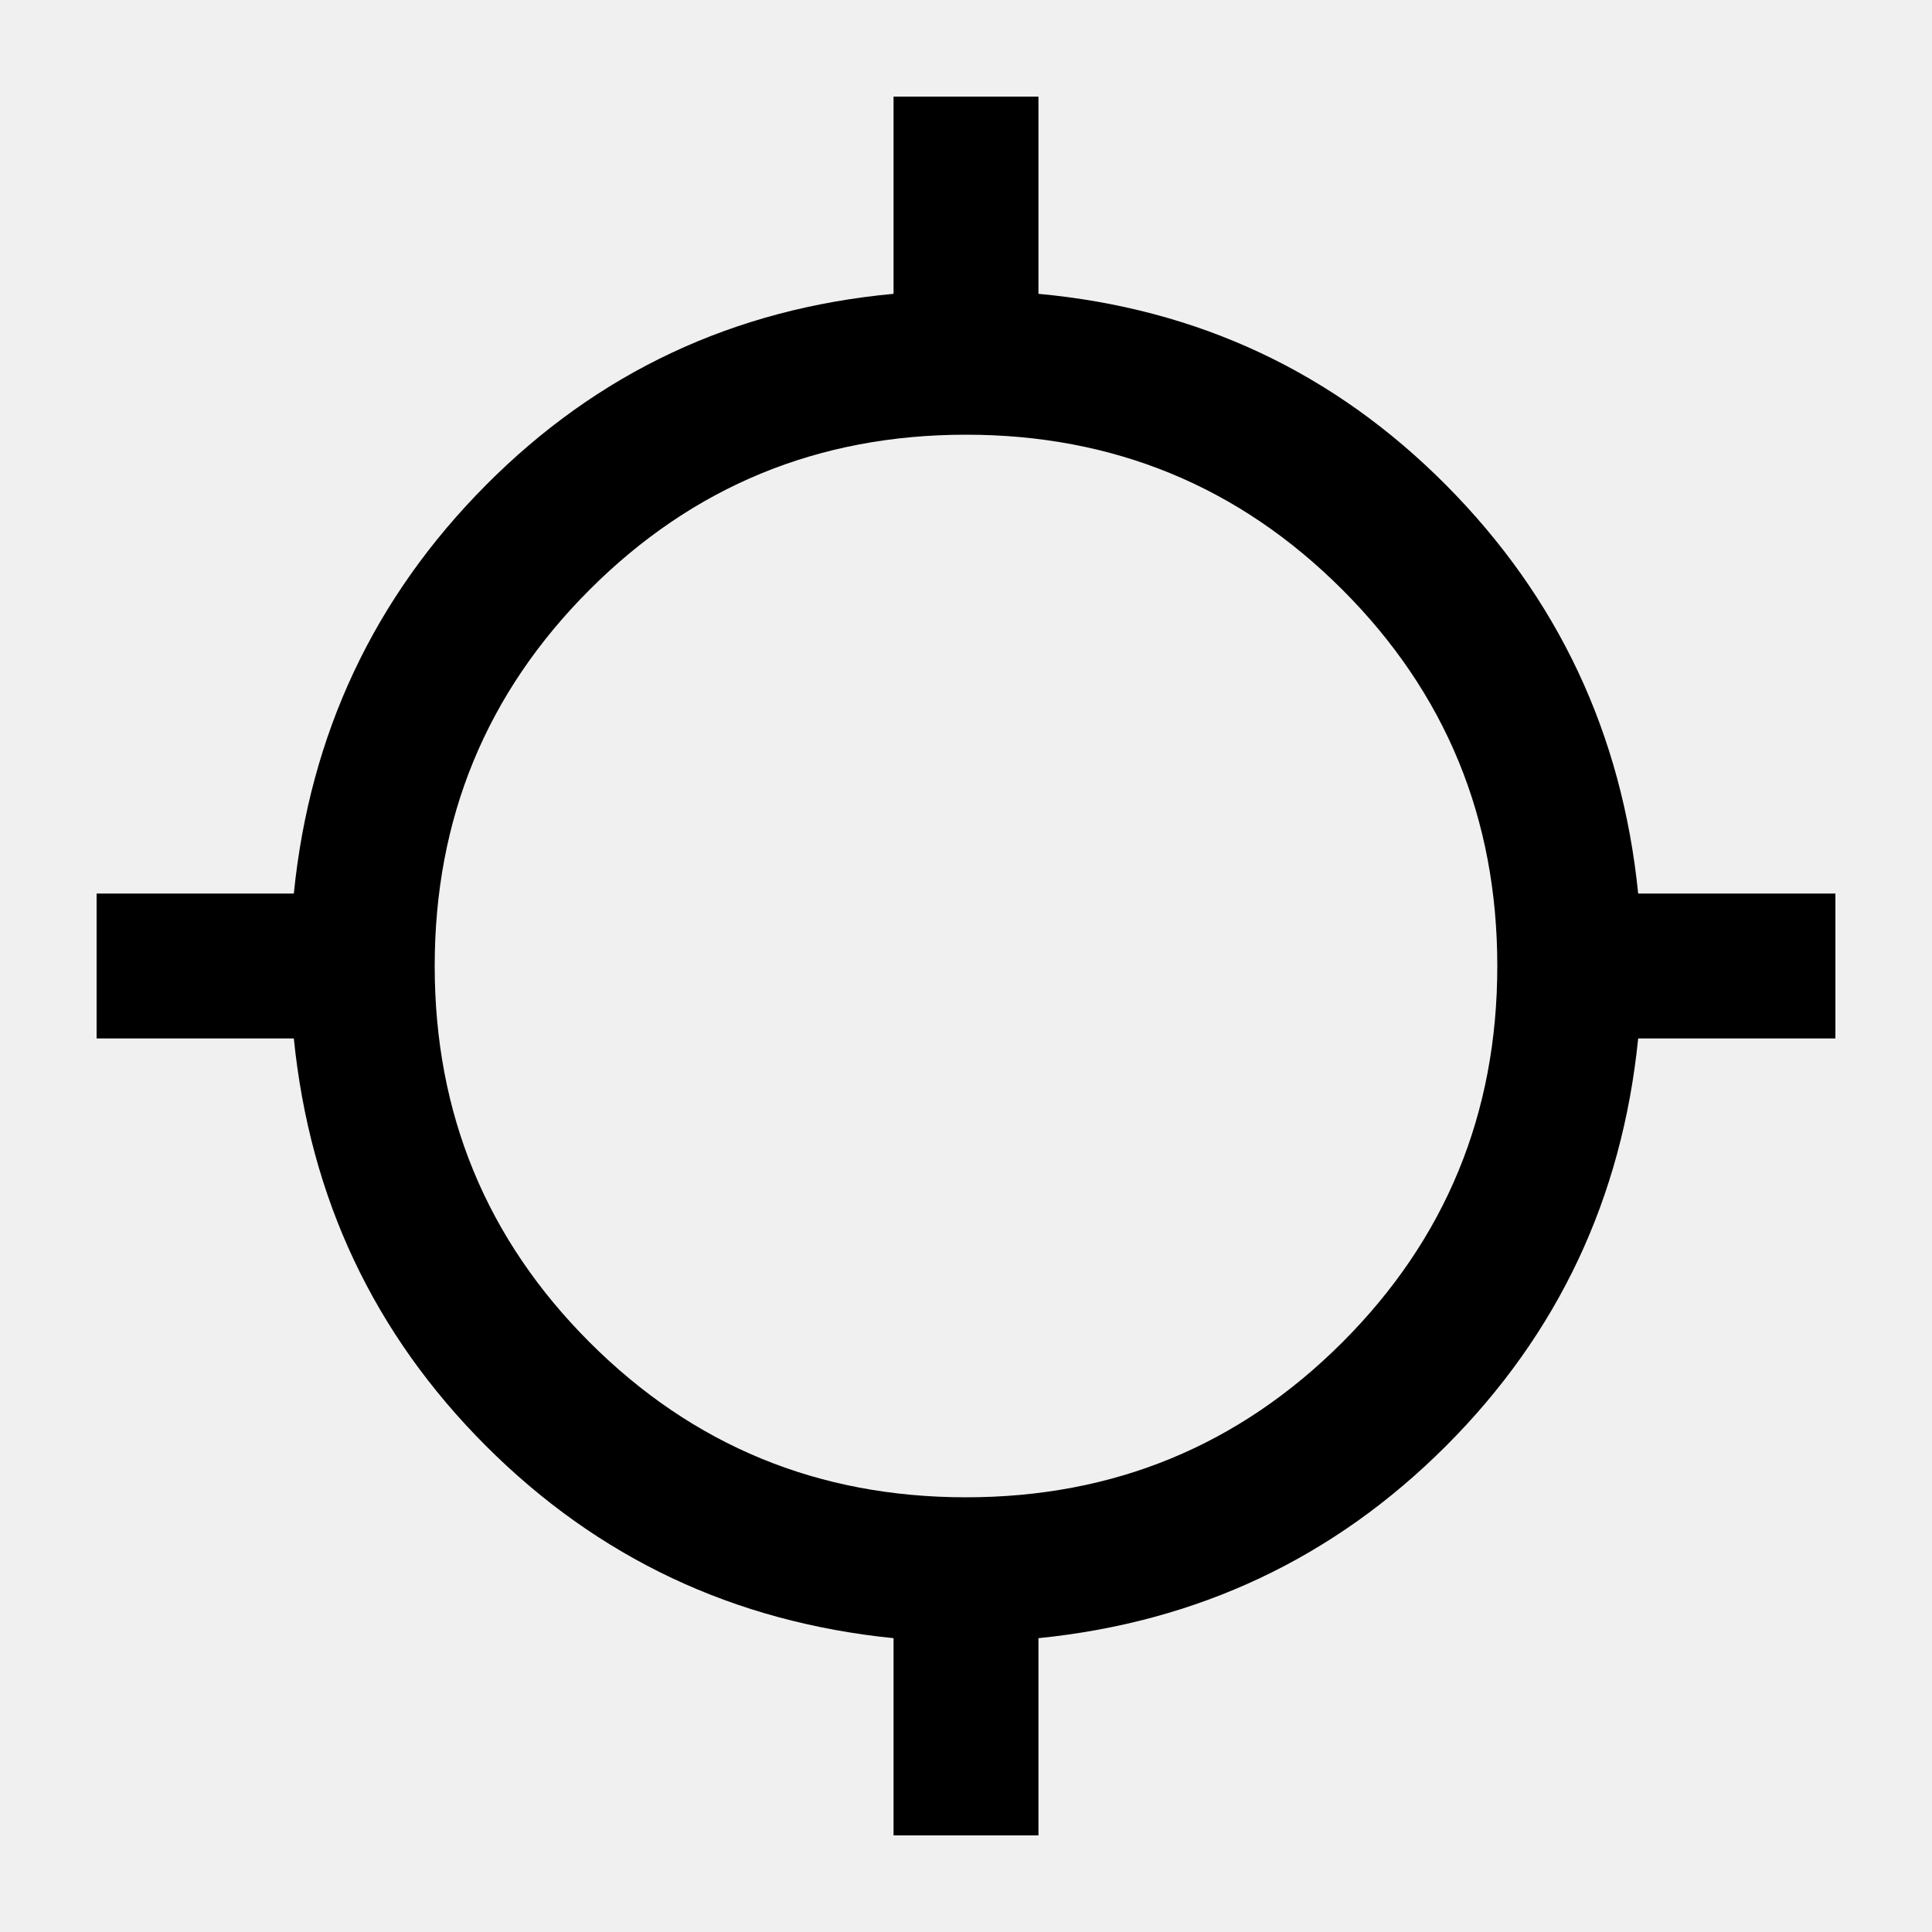
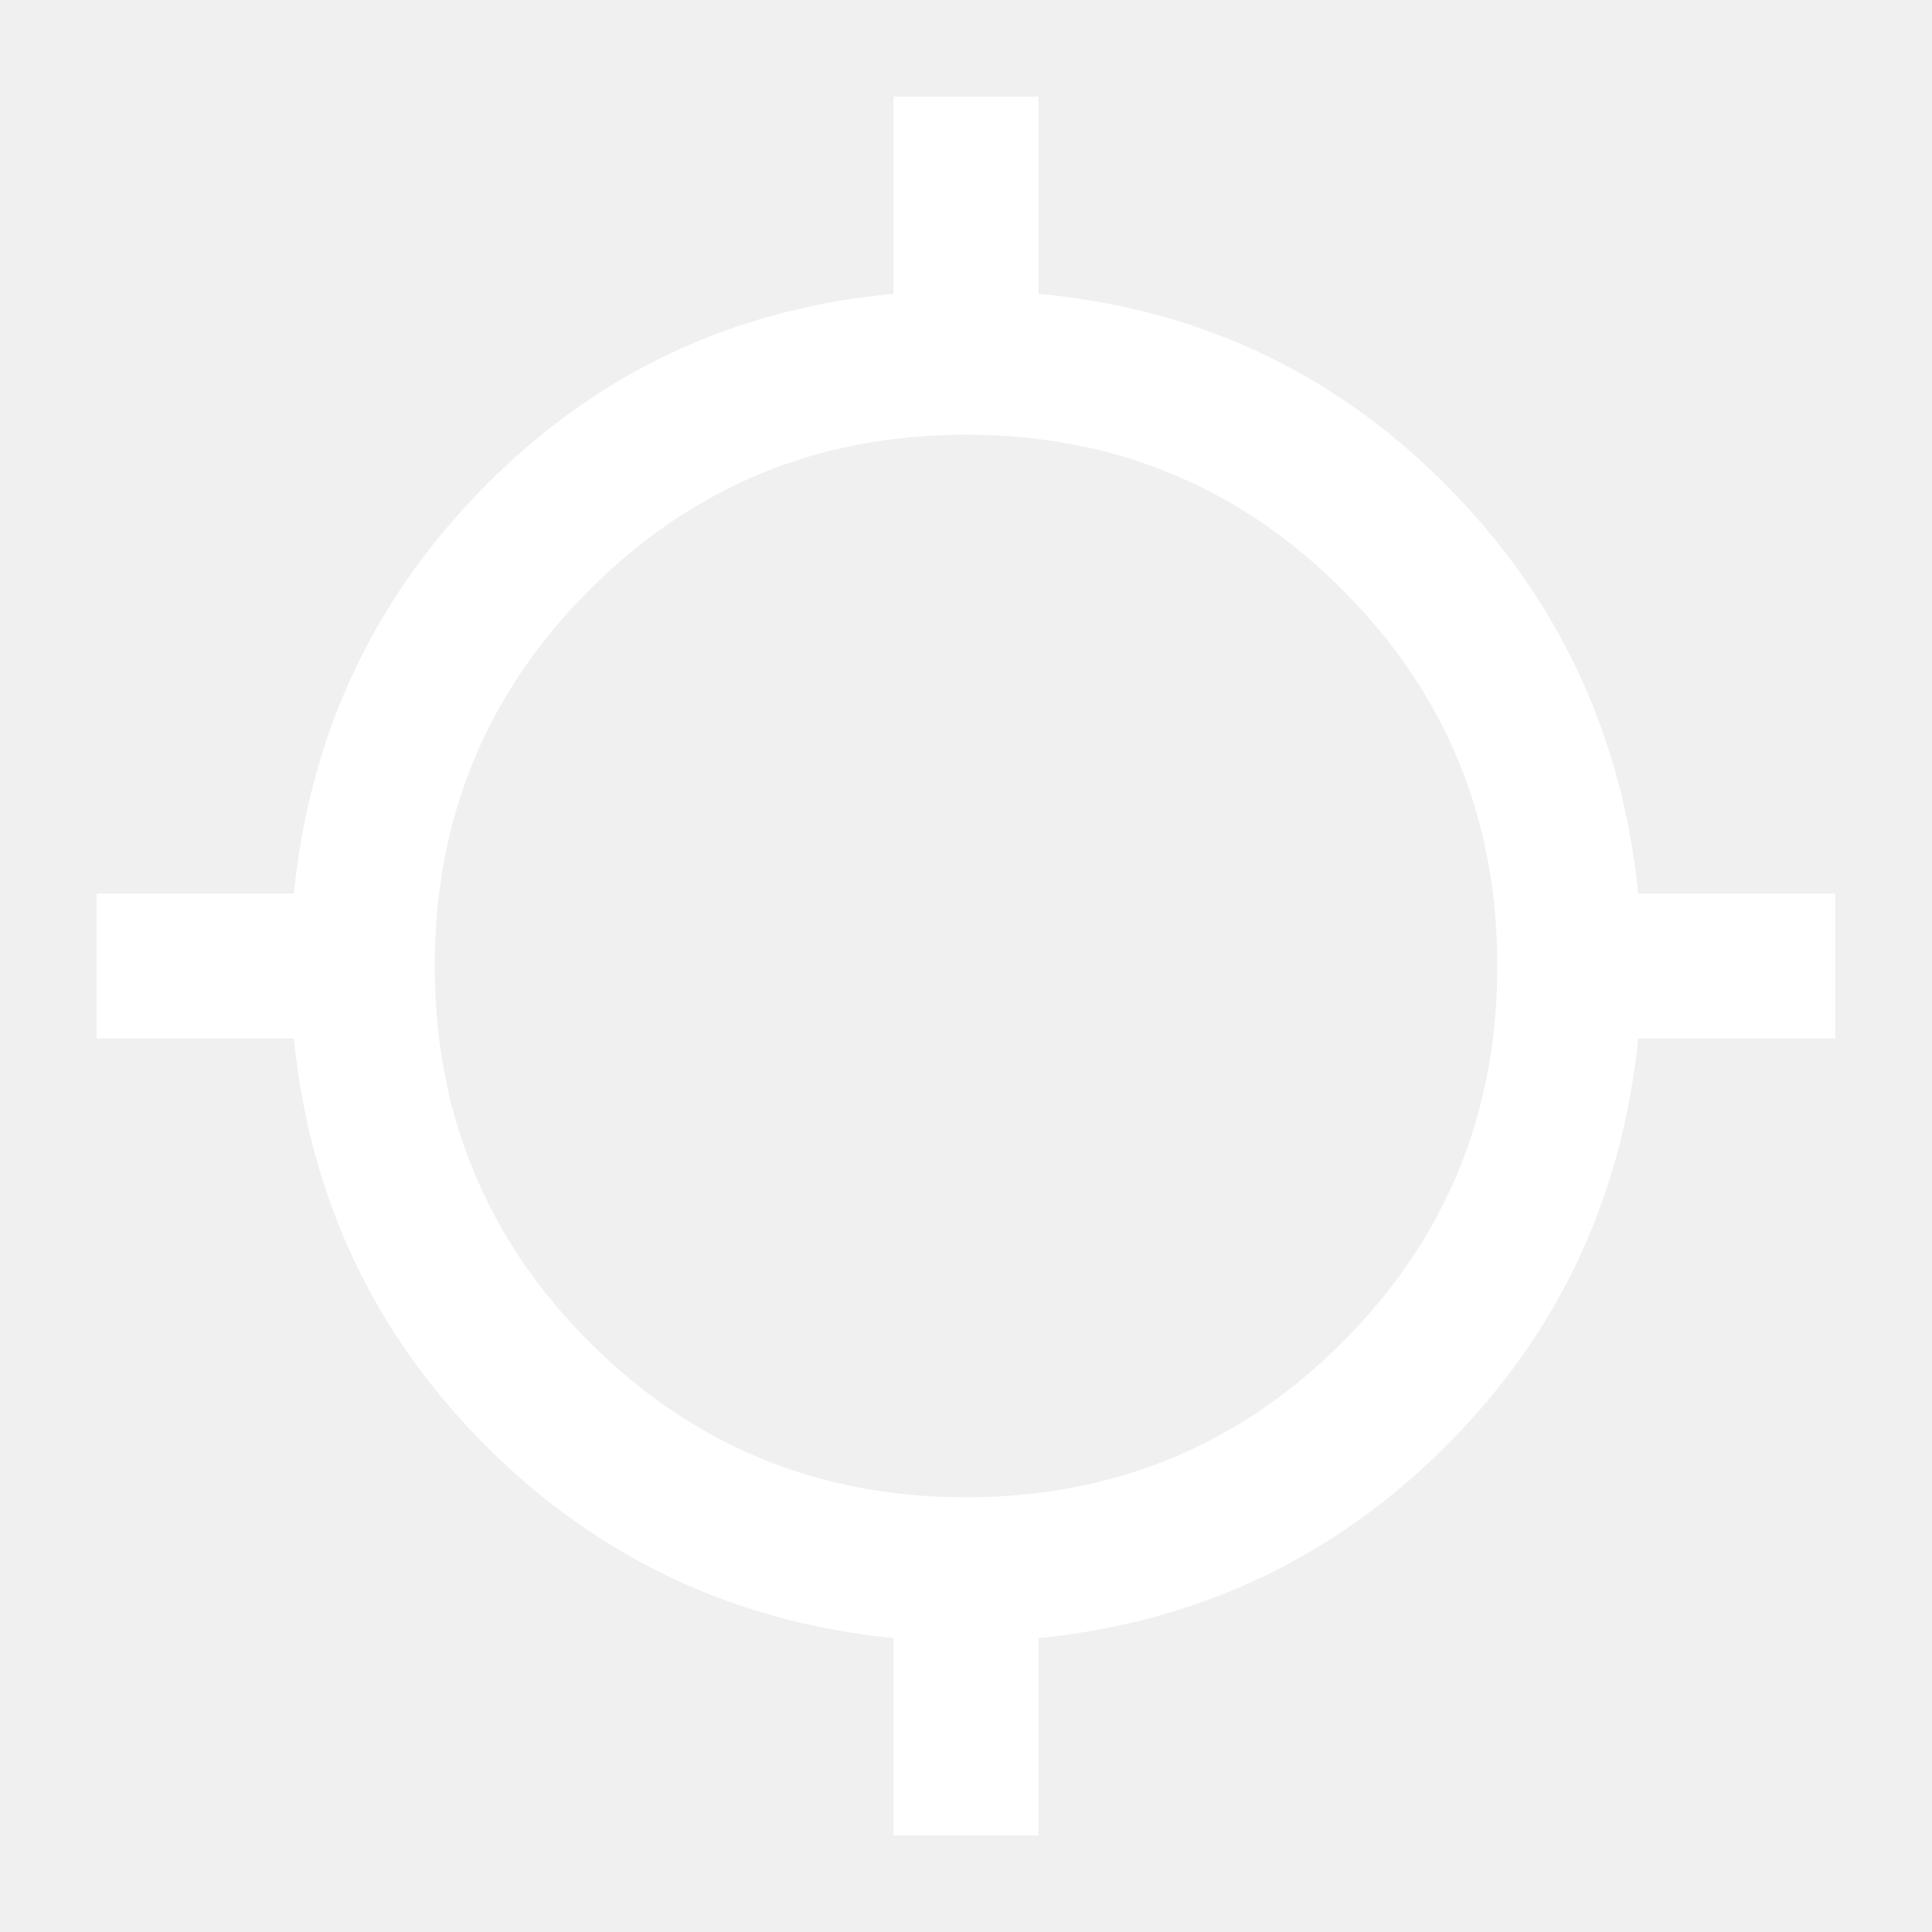
- <svg xmlns="http://www.w3.org/2000/svg" height="18px" viewBox="0 -960 960 960" width="18px" fill="#000000">
+ <svg xmlns="http://www.w3.org/2000/svg" height="18px" viewBox="0 -960 960 960" width="18px" fill="#fff">
  <path d="M444-48v-98q-119-12-202.5-95.5T146-444H48v-72h98q12-119 95.5-203T444-814v-98h72v98q119 11 202.5 95T814-516h98v72h-98q-12 119-95.5 202.5T516-146v98h-72Zm36-168q110 0 187-77t77-187q0-110-77-187t-187-77q-110 0-187 77t-77 187q0 110 77 187t187 77Z" />
</svg>
